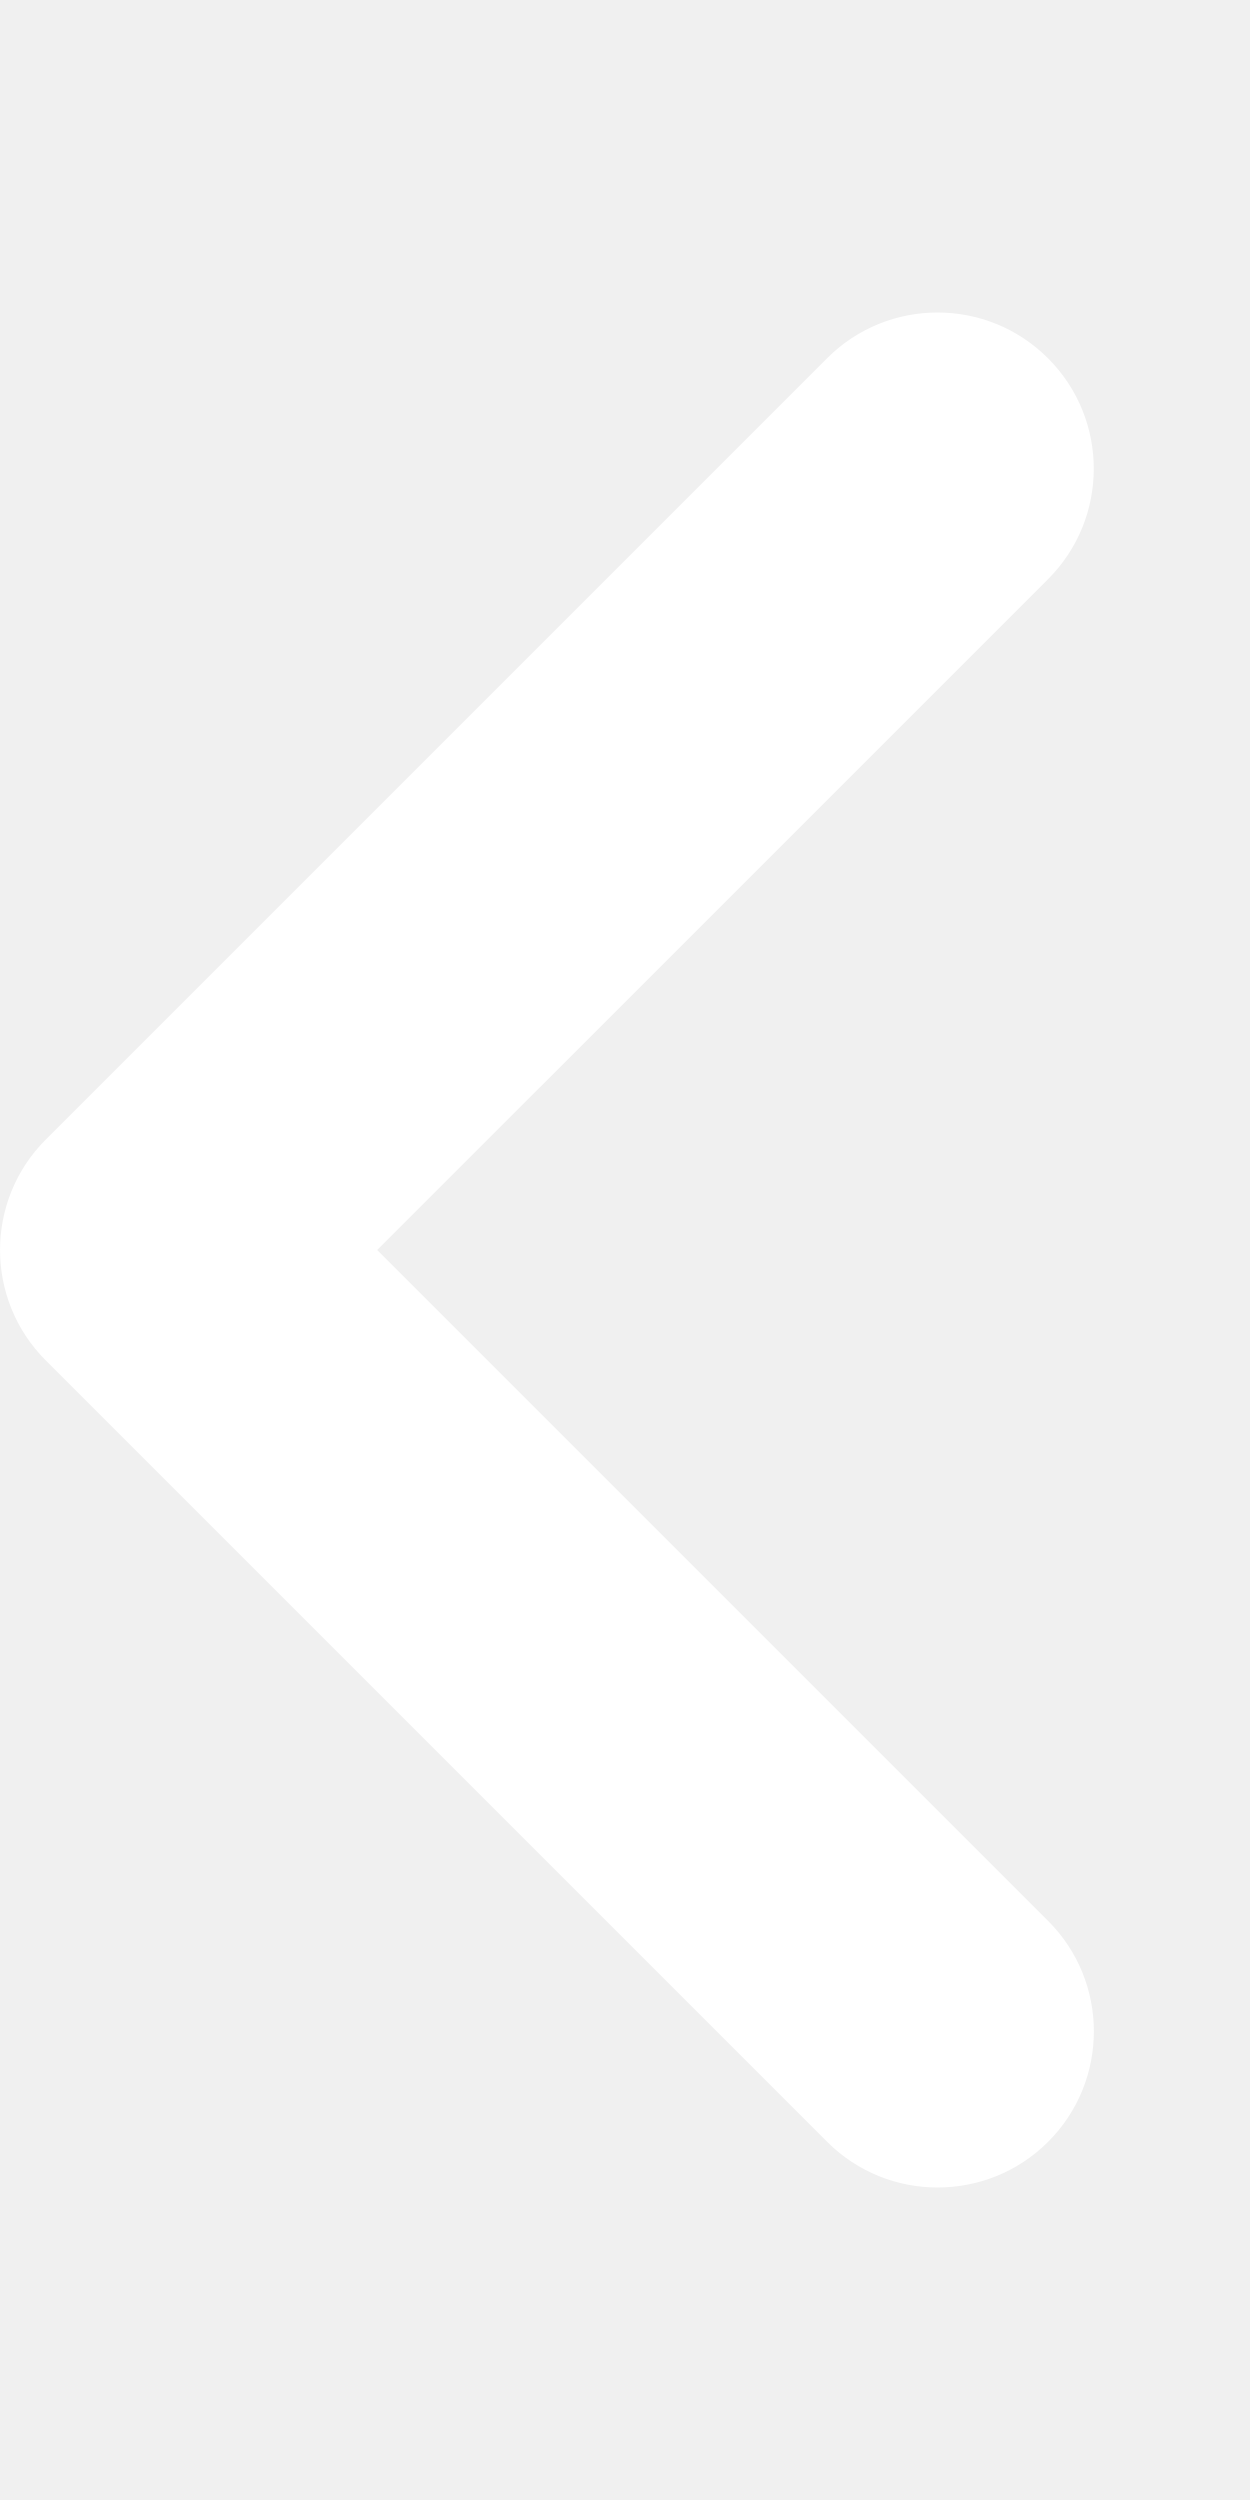
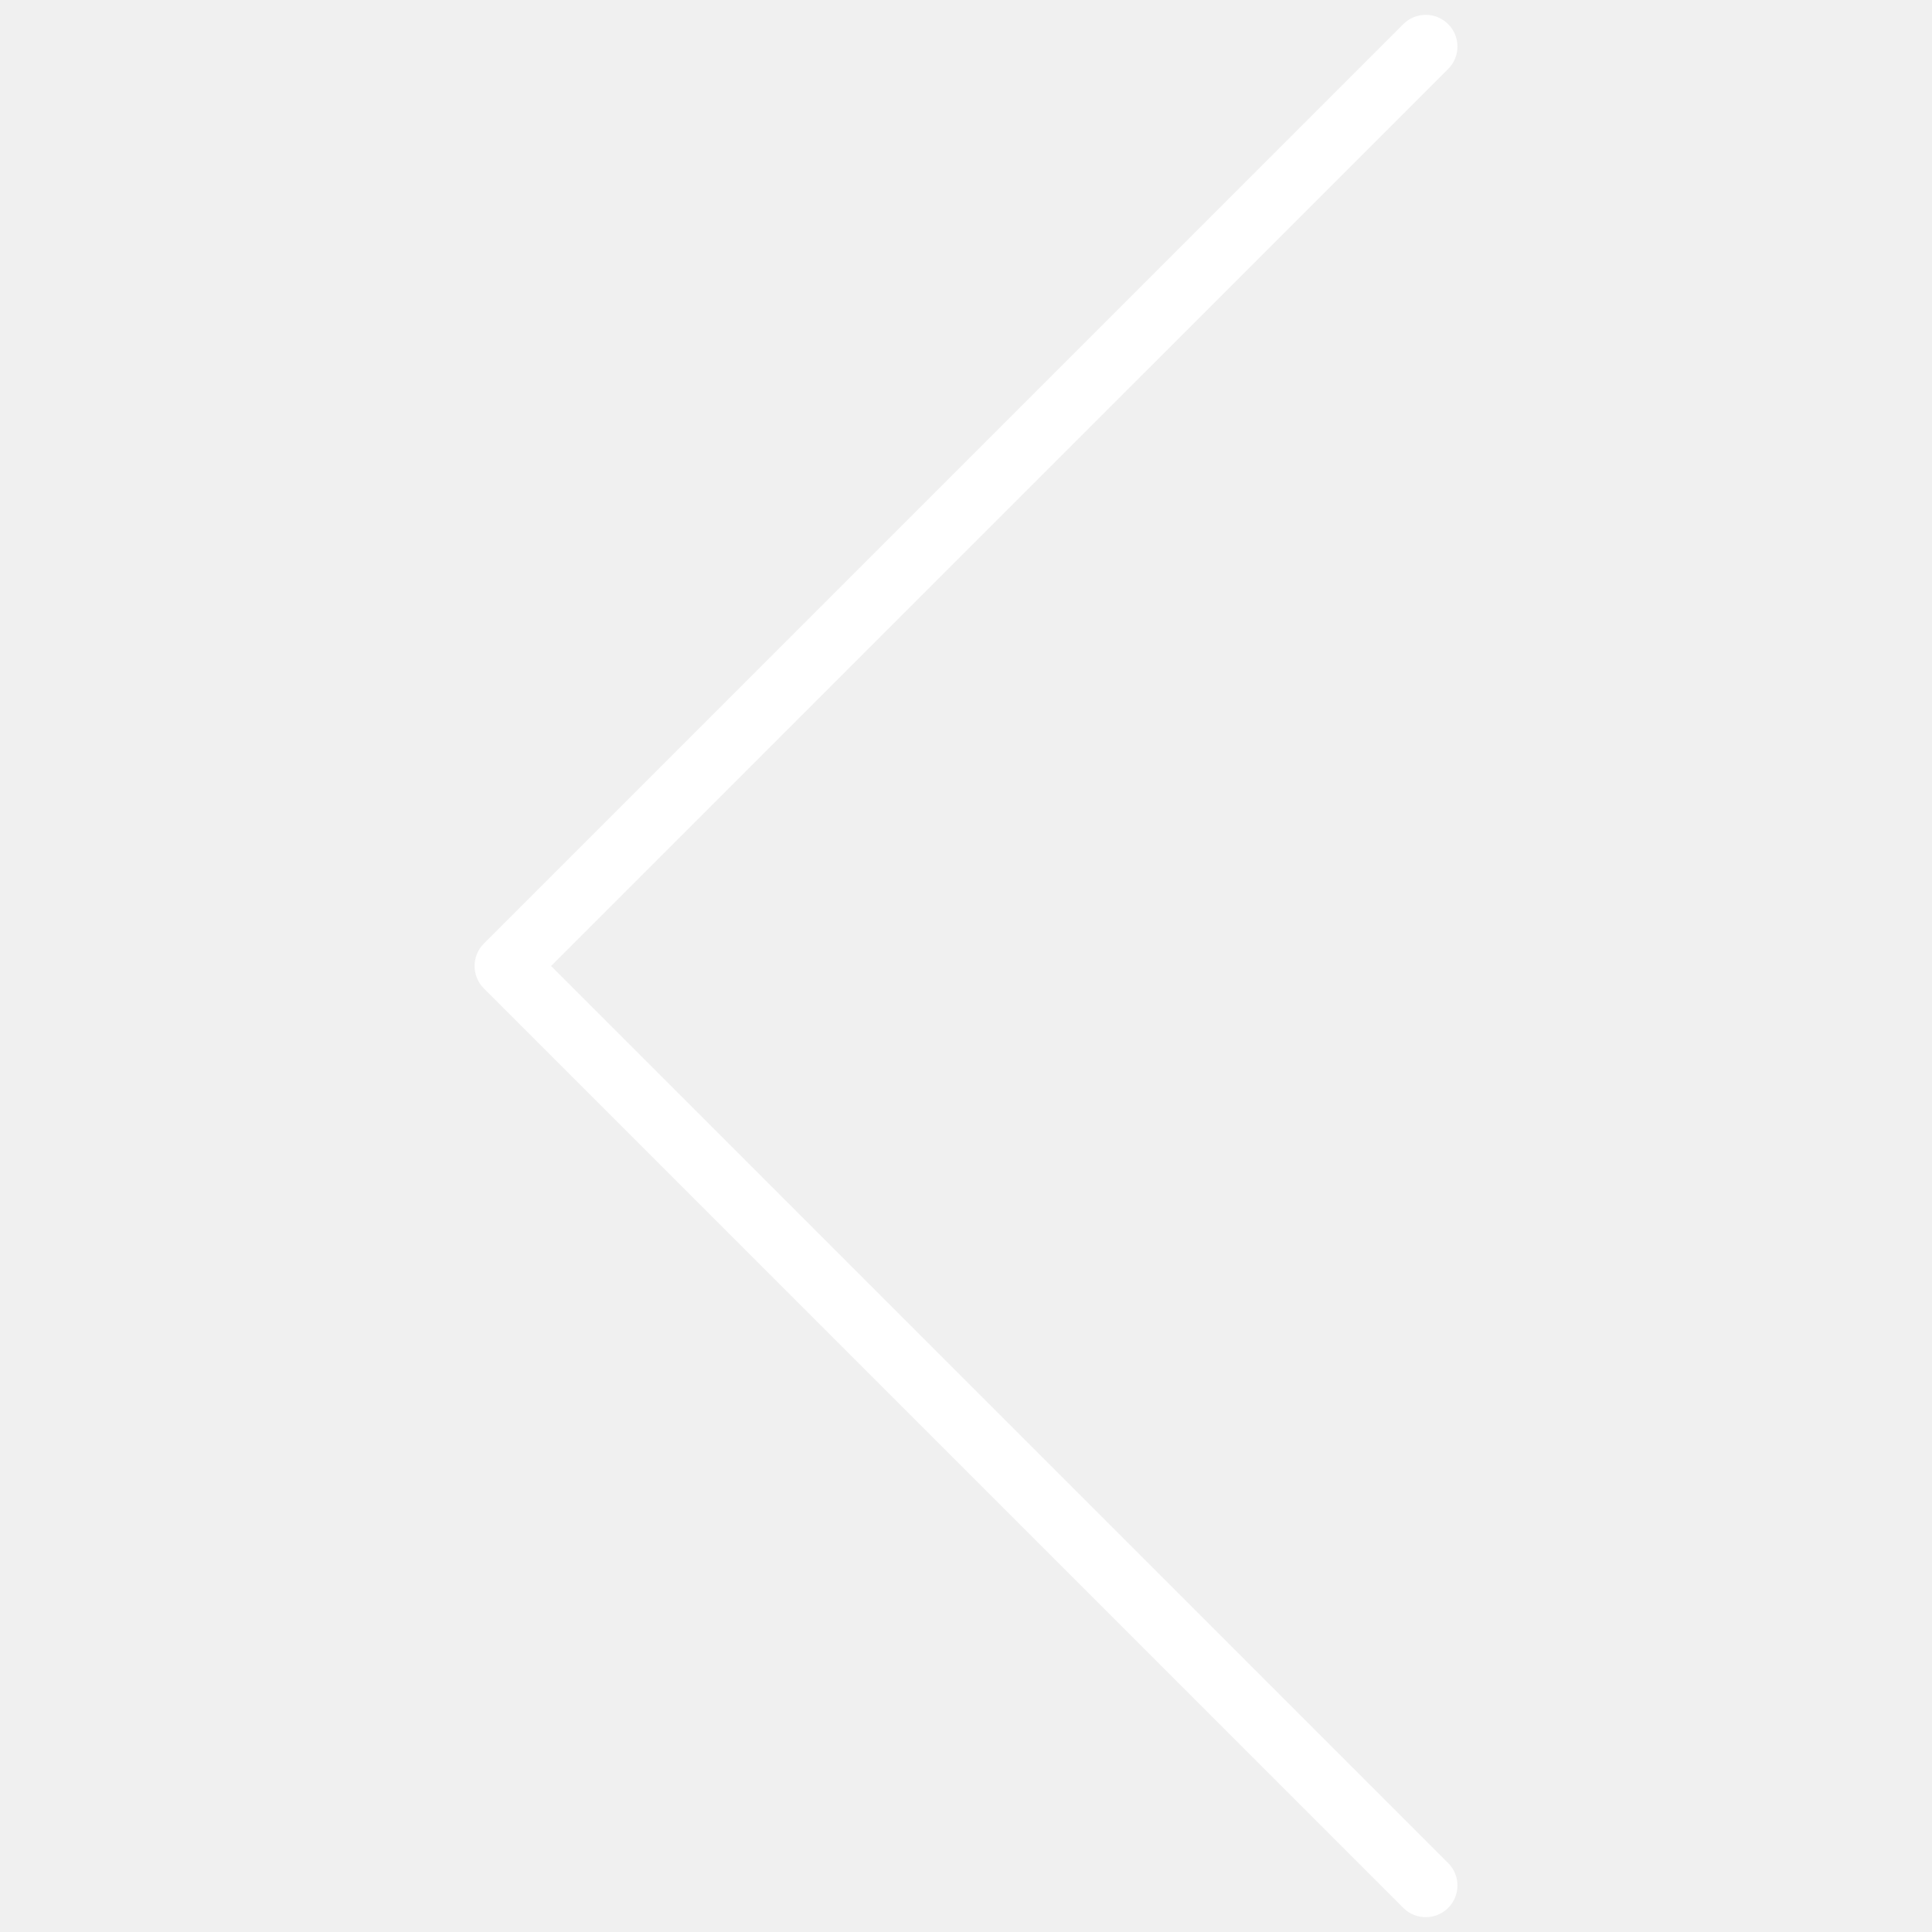
- <svg xmlns="http://www.w3.org/2000/svg" version="1.1" viewBox="0 0 256 512">
-   <path d="M192 448c-8.188 0-16.38-3.125-22.62-9.375l-160-160c-12.5-12.5-12.5-32.75 0-45.25l160-160c12.5-12.5 32.75-12.5 45.25 0s12.5 32.75 0 45.25L77.25 256l137.4 137.4c12.5 12.5 12.5 32.75 0 45.25C208.4 444.9 200.2 448 192 448z" fill="#fff" />
+ <svg xmlns="http://www.w3.org/2000/svg" width="256" height="256" version="1.1" viewBox="0 0 256 256" xml:space="preserve">
+   <g transform="translate(128 128) scale(.72)" fill="#fff">
+     <g transform="translate(-175.05 -175.05) scale(3.89)" fill="#fff">
+       <path d="m66.75 90c0.384 0 0.768-0.146 1.061-0.439 0.586-0.586 0.586-1.535 0-2.121l-42.44-42.44 42.44-42.439c0.586-0.585 0.586-1.536 0-2.121-0.586-0.586-1.535-0.586-2.121 0l-43.5 43.5c-0.586 0.585-0.586 1.536 0 2.121l43.5 43.5c0.292 0.293 0.676 0.439 1.06 0.439z" fill="#fff" stroke-linecap="round" />
+     </g>
+   </g>
</svg>
